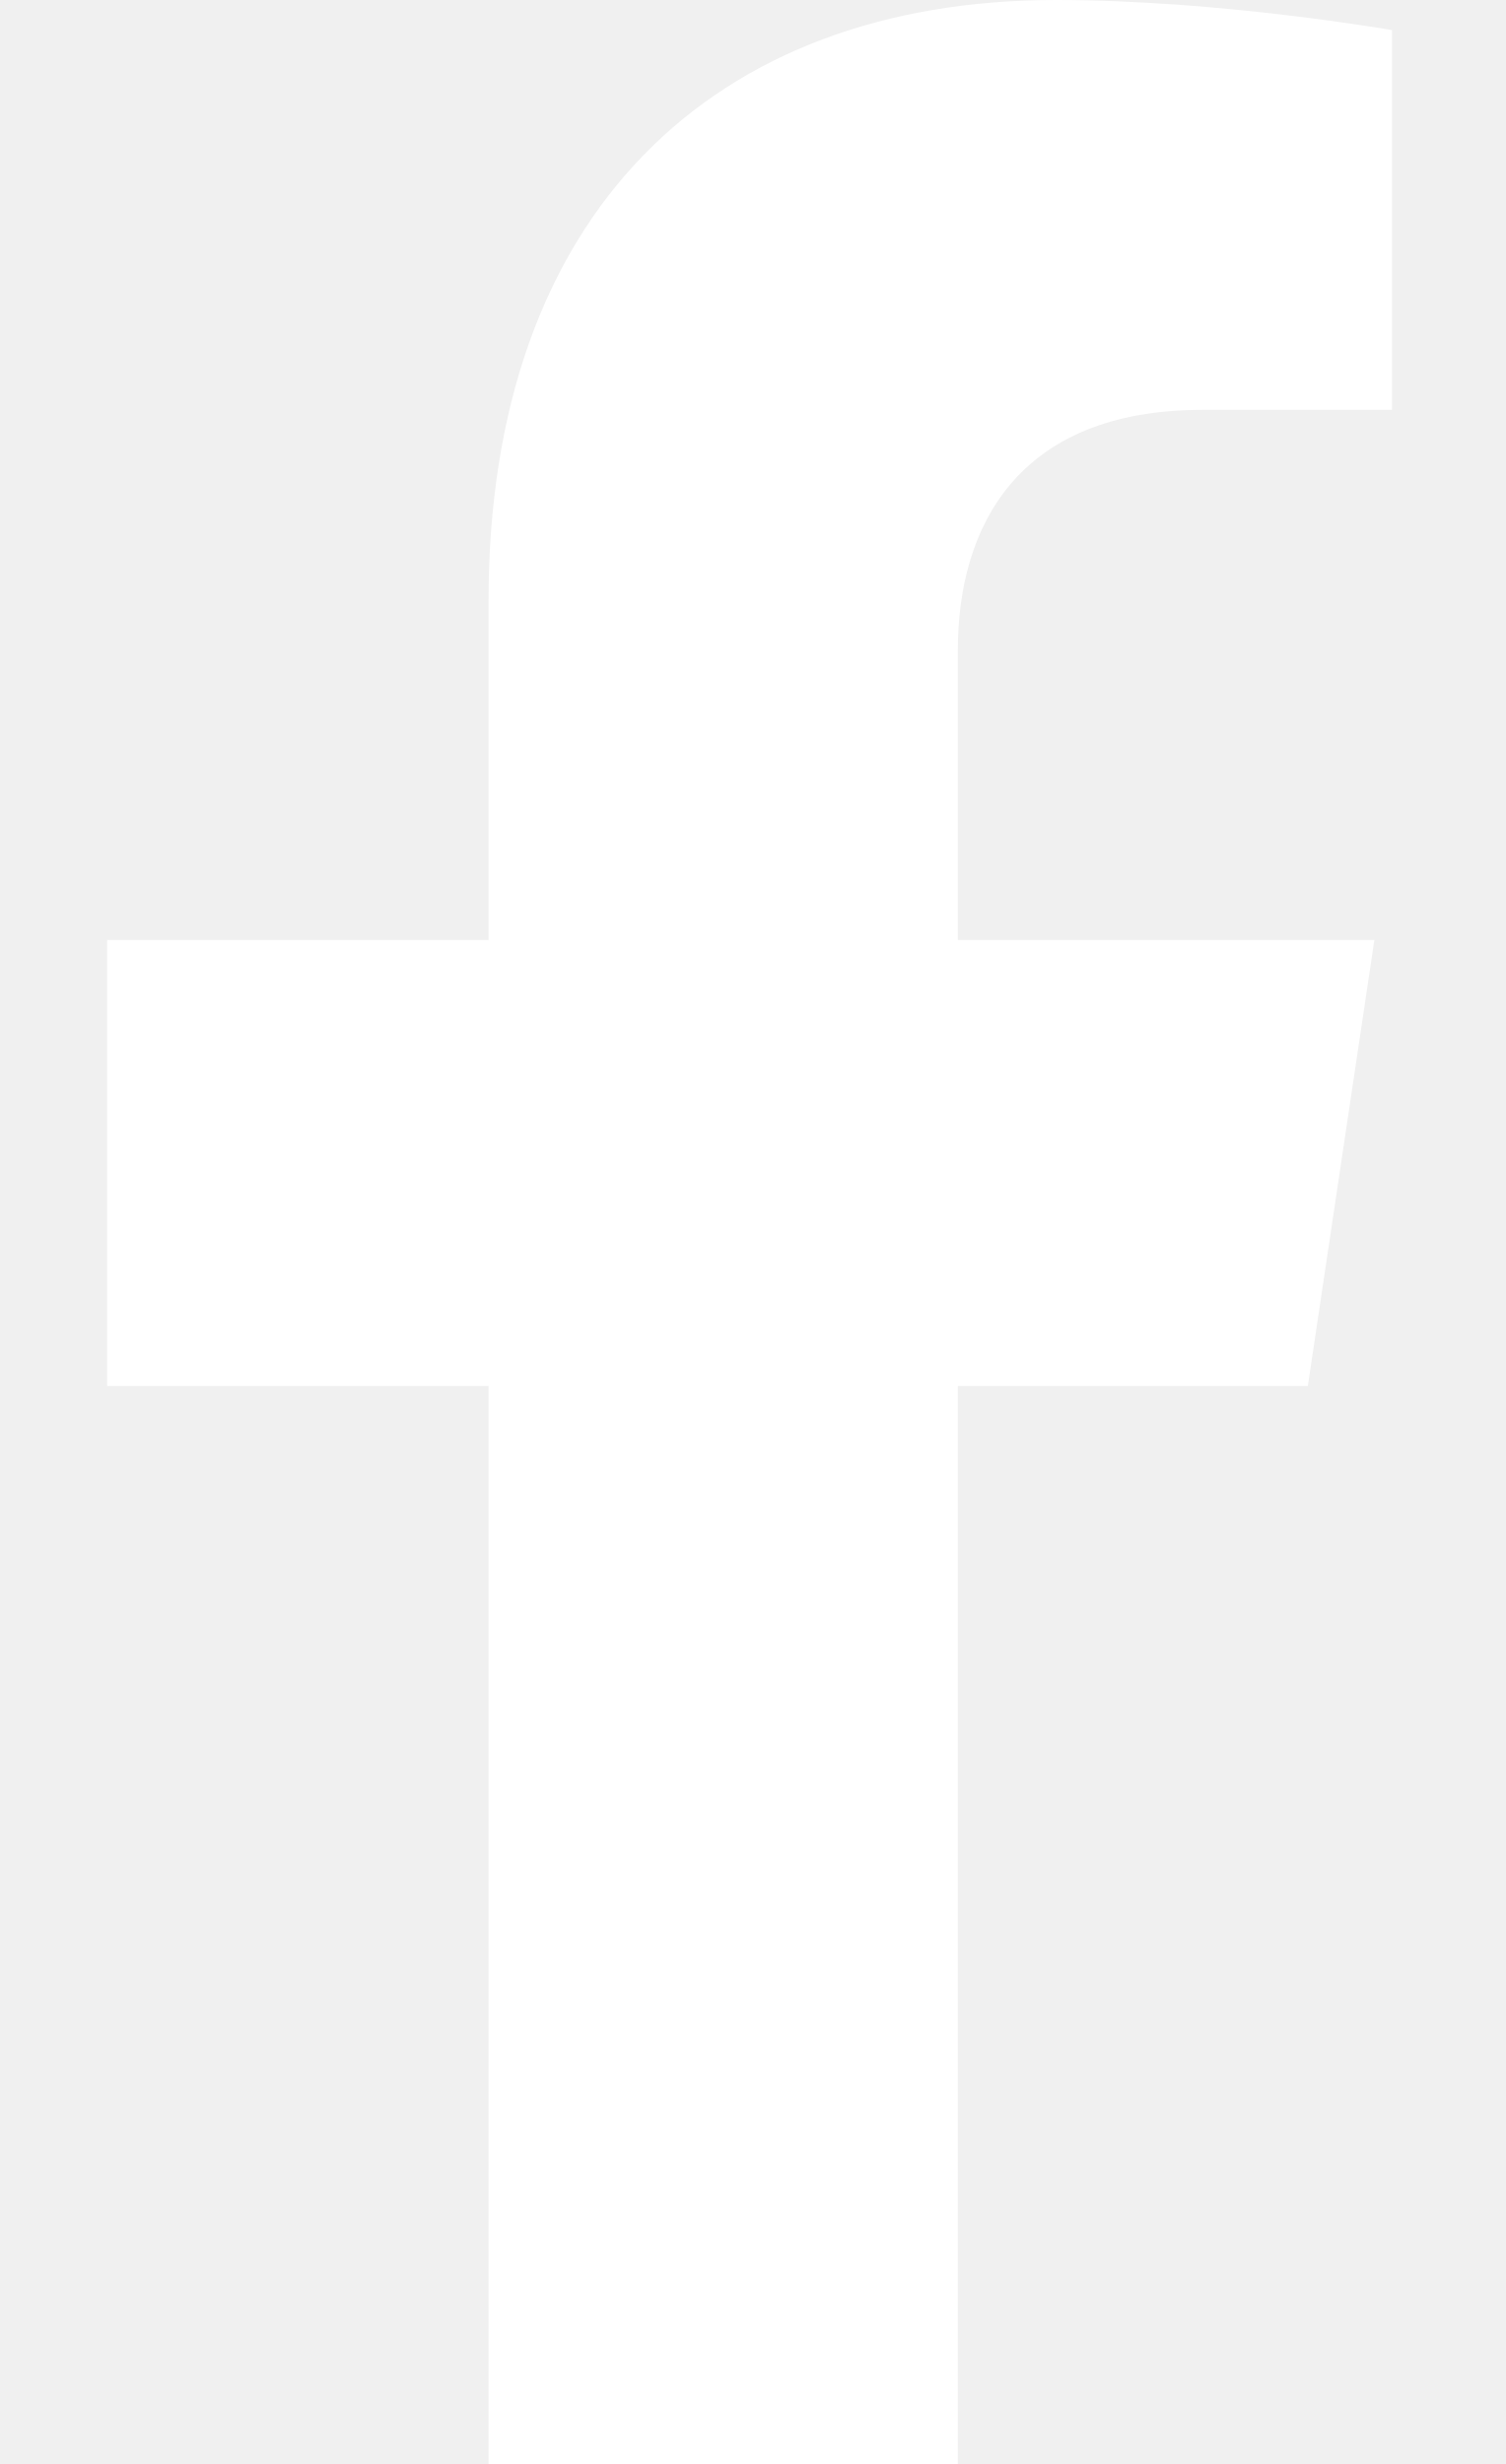
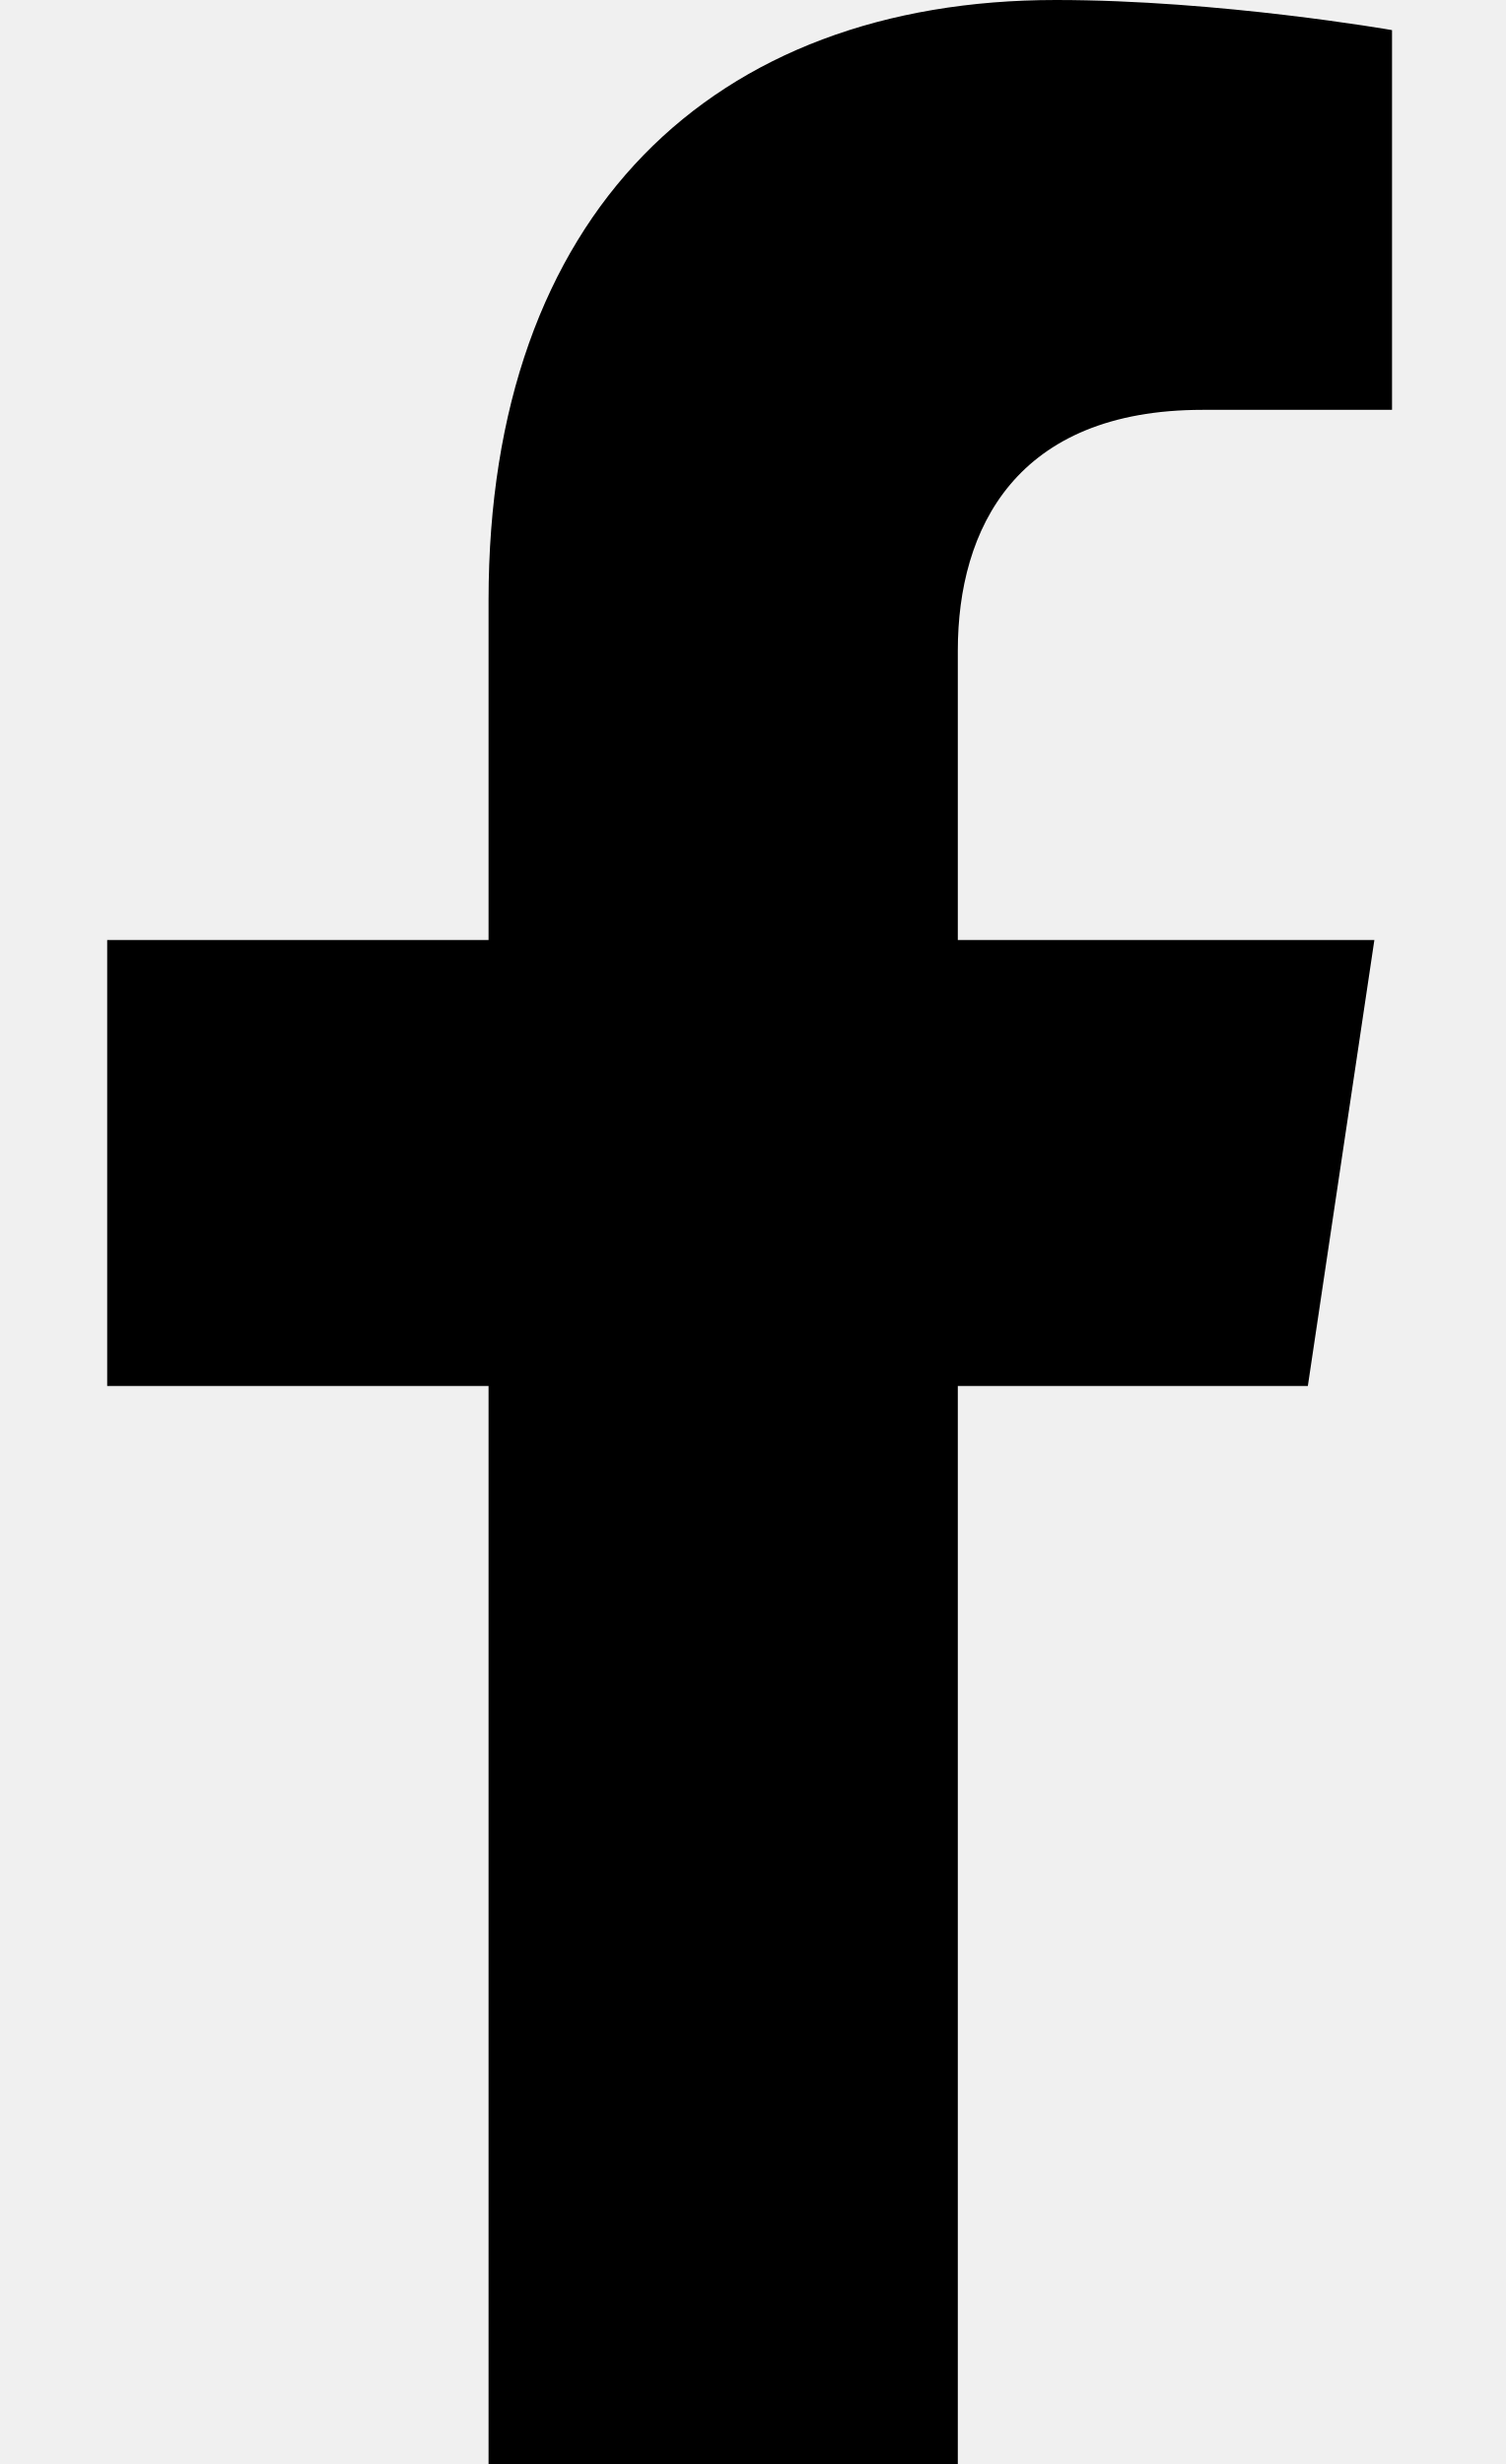
<svg xmlns="http://www.w3.org/2000/svg" width="11" height="18" viewBox="0 0 11 18" fill="none">
  <g clip-path="url(#clip0_438_24631)">
-     <path d="M9.554 10.125L10.04 6.867H6.997V4.753C6.997 3.862 7.422 2.994 8.785 2.994H10.169V0.22C10.169 0.22 8.913 0 7.713 0C5.207 0 3.569 1.56 3.569 4.385V6.867H0.783V10.125H3.569V18H6.997V10.125H9.554Z" fill="white" />
+     <path d="M9.554 10.125L10.04 6.867H6.997V4.753C6.997 3.862 7.422 2.994 8.785 2.994H10.169V0.22C10.169 0.22 8.913 0 7.713 0C5.207 0 3.569 1.56 3.569 4.385V6.867H0.783V10.125H3.569V18H6.997V10.125H9.554Z" fill="currentColor" />
  </g>
</svg>
